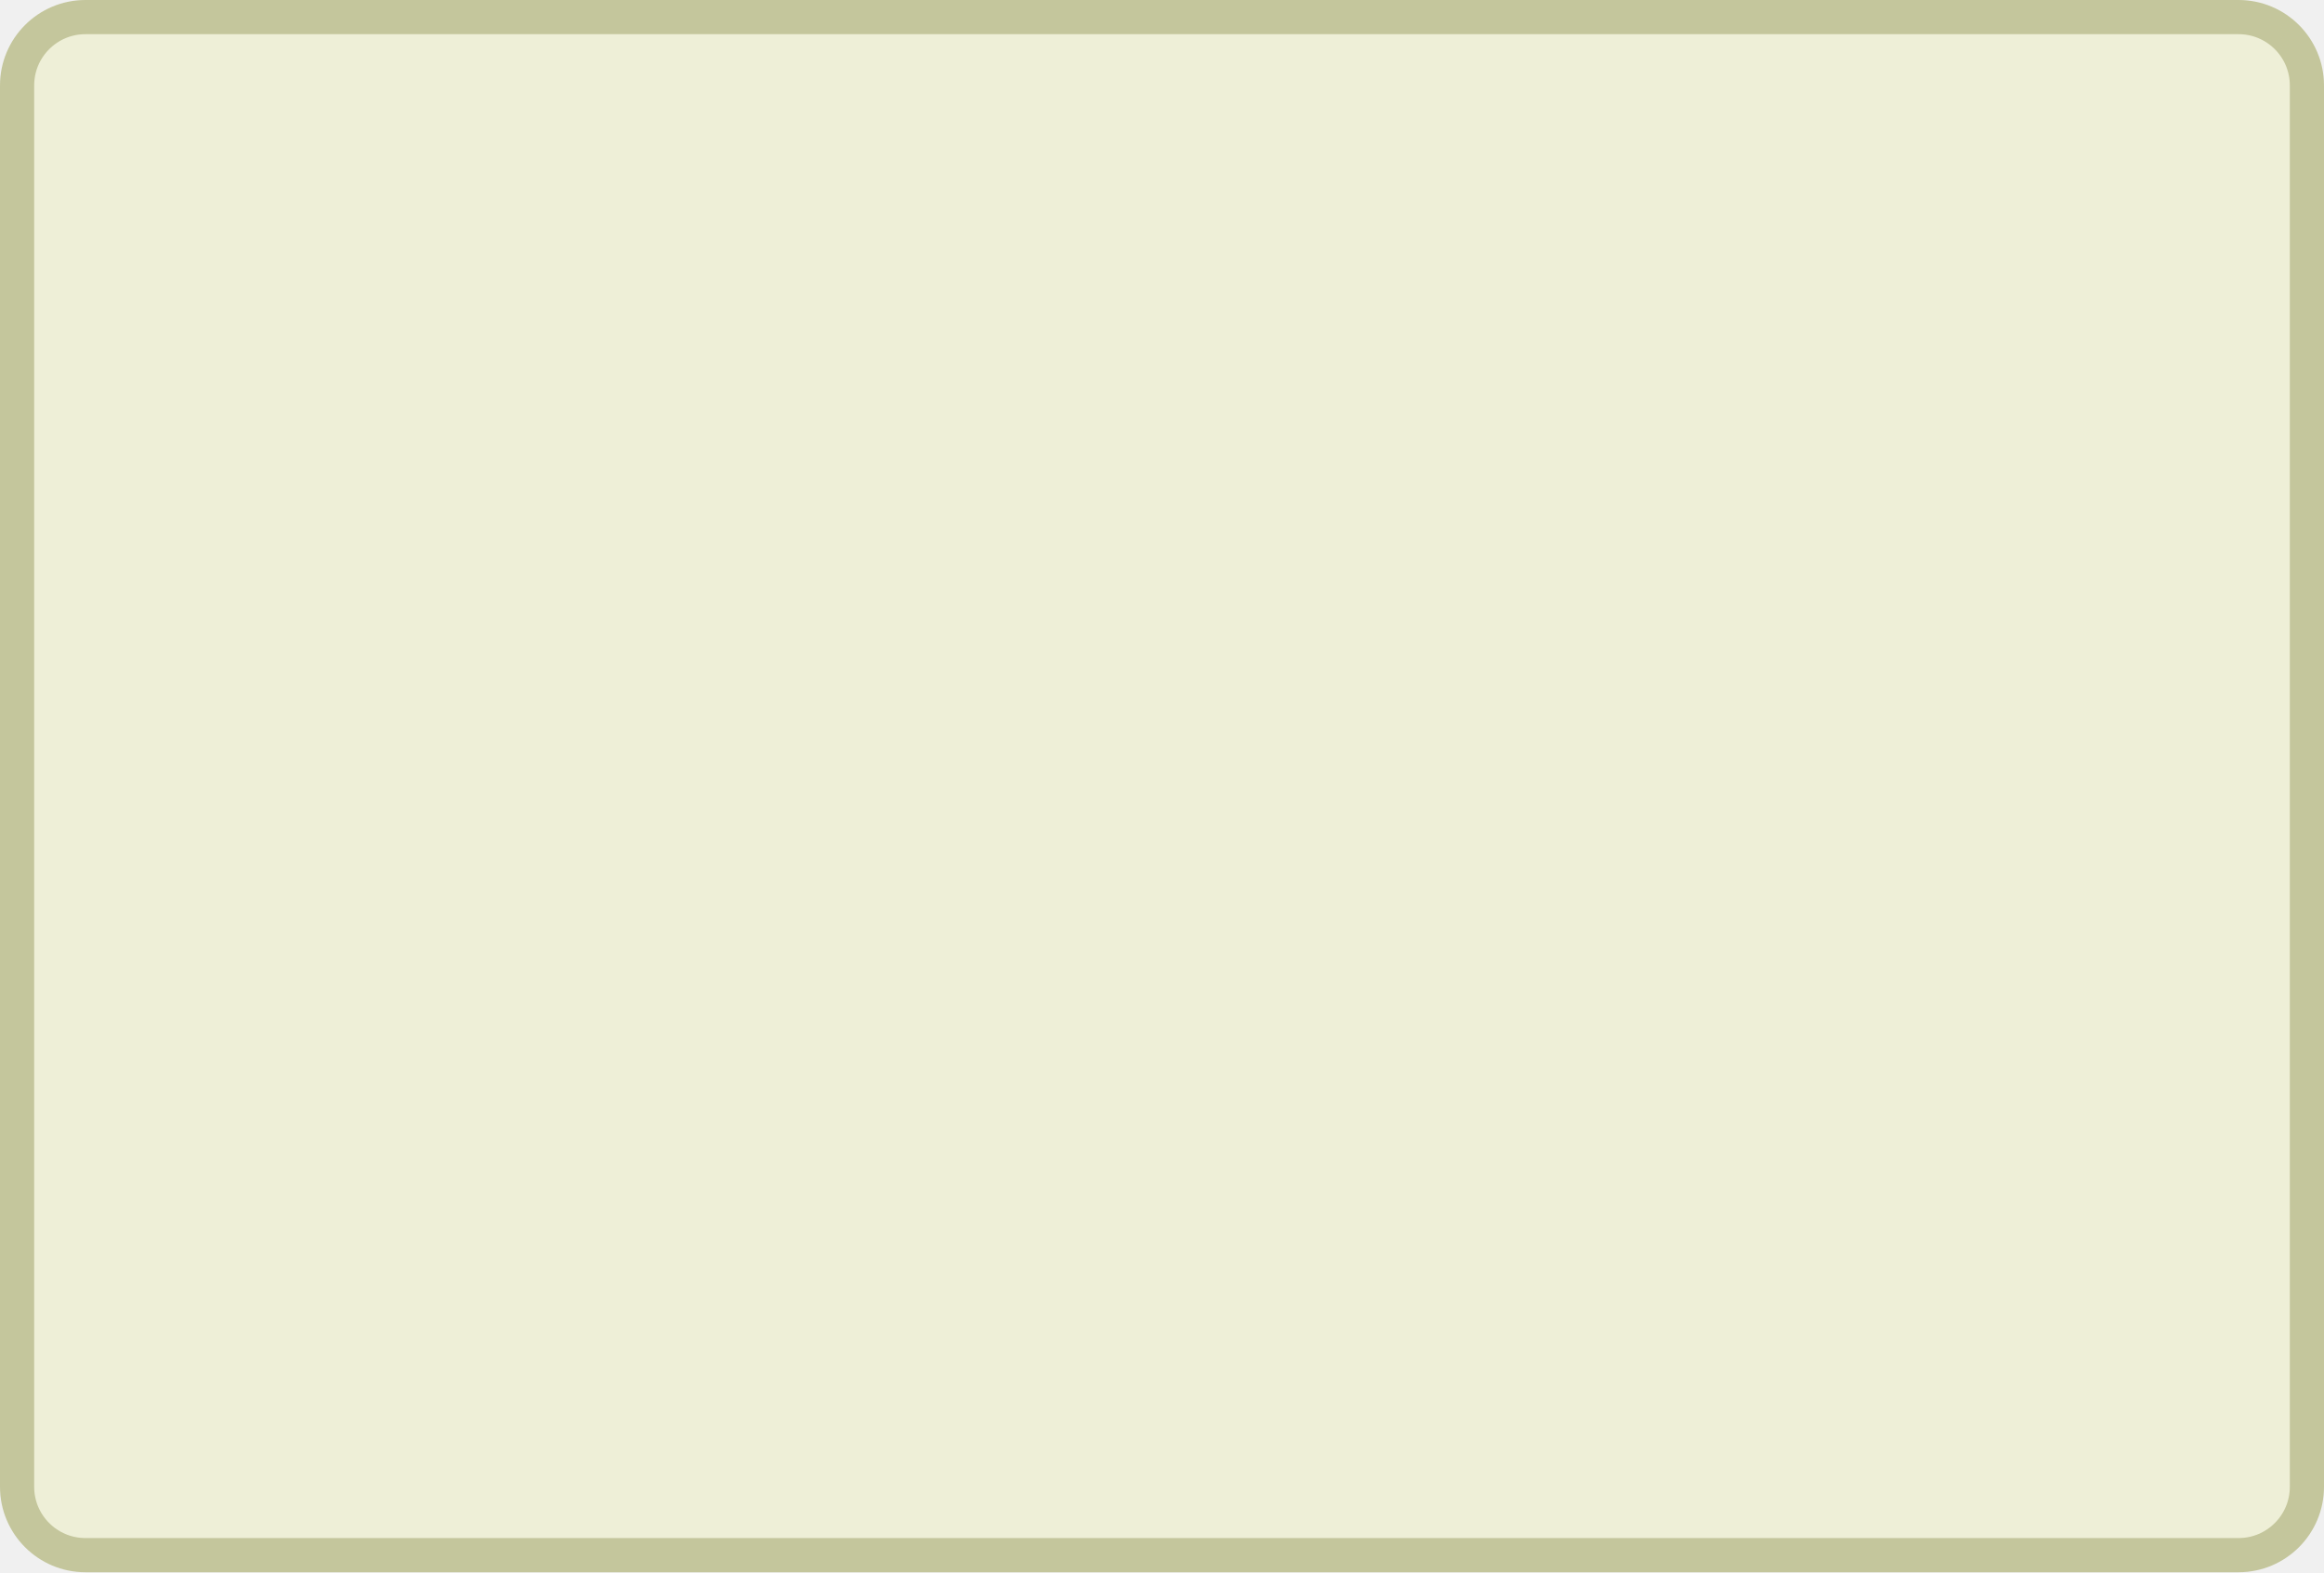
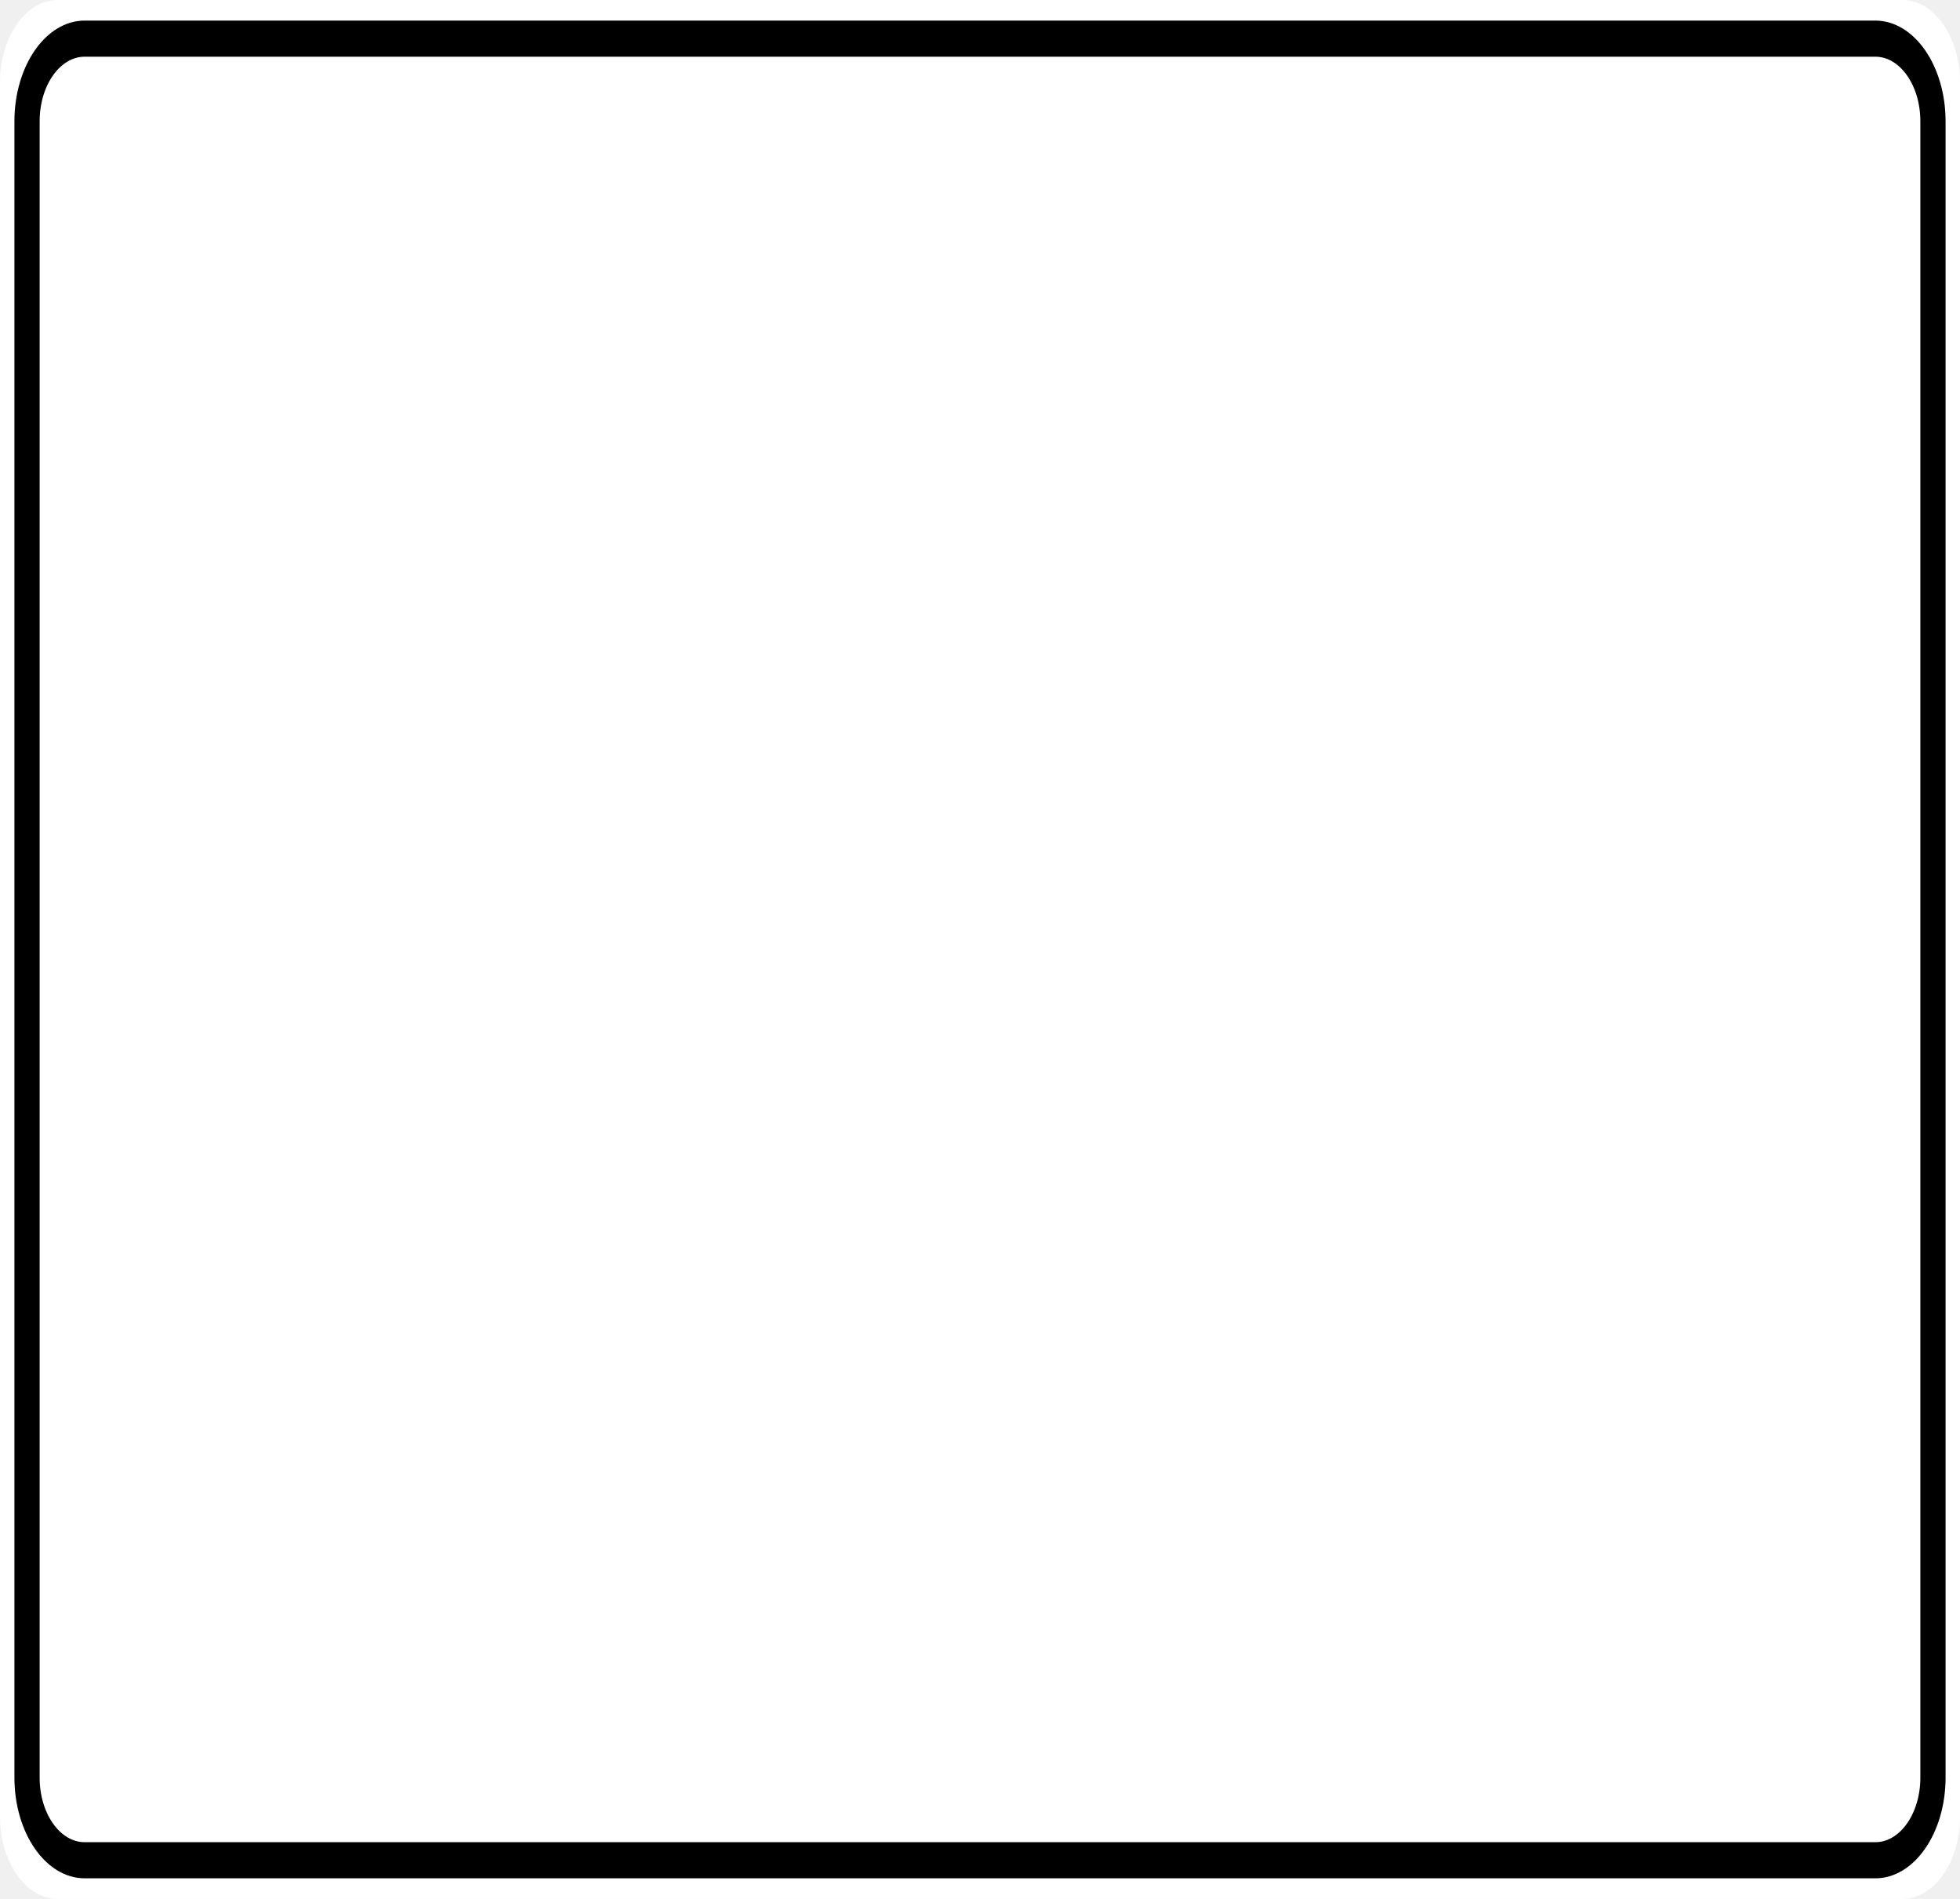
- <svg xmlns="http://www.w3.org/2000/svg" width="100%" height="100%" viewBox="0 0 68.0 46.0">
-   <rect x="0.5" y="0.5" width="67.0" height="45.0" rx="2" ry="2" id="shield" style="fill:#eeefd7;stroke:#c4c69c;stroke-width:1;" />
+ <svg xmlns="http://www.w3.org/2000/svg" width="100%" height="100%" version="1.1">
+   <g id="surface1">
+     <path style=" stroke:none;fill-rule:nonzero;fill:#ffffff;fill-opacity:1;" d="M 1.883 0 L 62.117 0 C 63.156 0 64 1.207 64 2.695 L 64 59.305 C 64 60.793 63.156 62 62.117 62 L 1.883 62 C 0.844 62 0 60.793 0 59.305 L 0 2.695 C 0 1.207 0.844 0 1.883 0 Z M 1.883 0 " />
+     <path style="fill:none;stroke-width:0.875;stroke-linecap:butt;stroke-linejoin:miter;stroke:rgb(0%,0%,0%);stroke-opacity:1;stroke-miterlimit:4;" d="M 2.938 0.936 L 65.062 0.936 C 66.166 0.936 67.062 1.832 67.062 2.939 L 67.062 43.061 C 67.062 44.168 66.166 45.064 65.062 45.064 L 2.938 45.064 C 1.834 45.064 0.938 44.168 0.938 43.061 L 0.938 2.939 C 0.938 1.832 1.834 0.936 2.938 0.936 Z M 2.938 0.936 " transform="matrix(0.941176,0,0,1.347826,0,0)" />
+   </g>
</svg>
